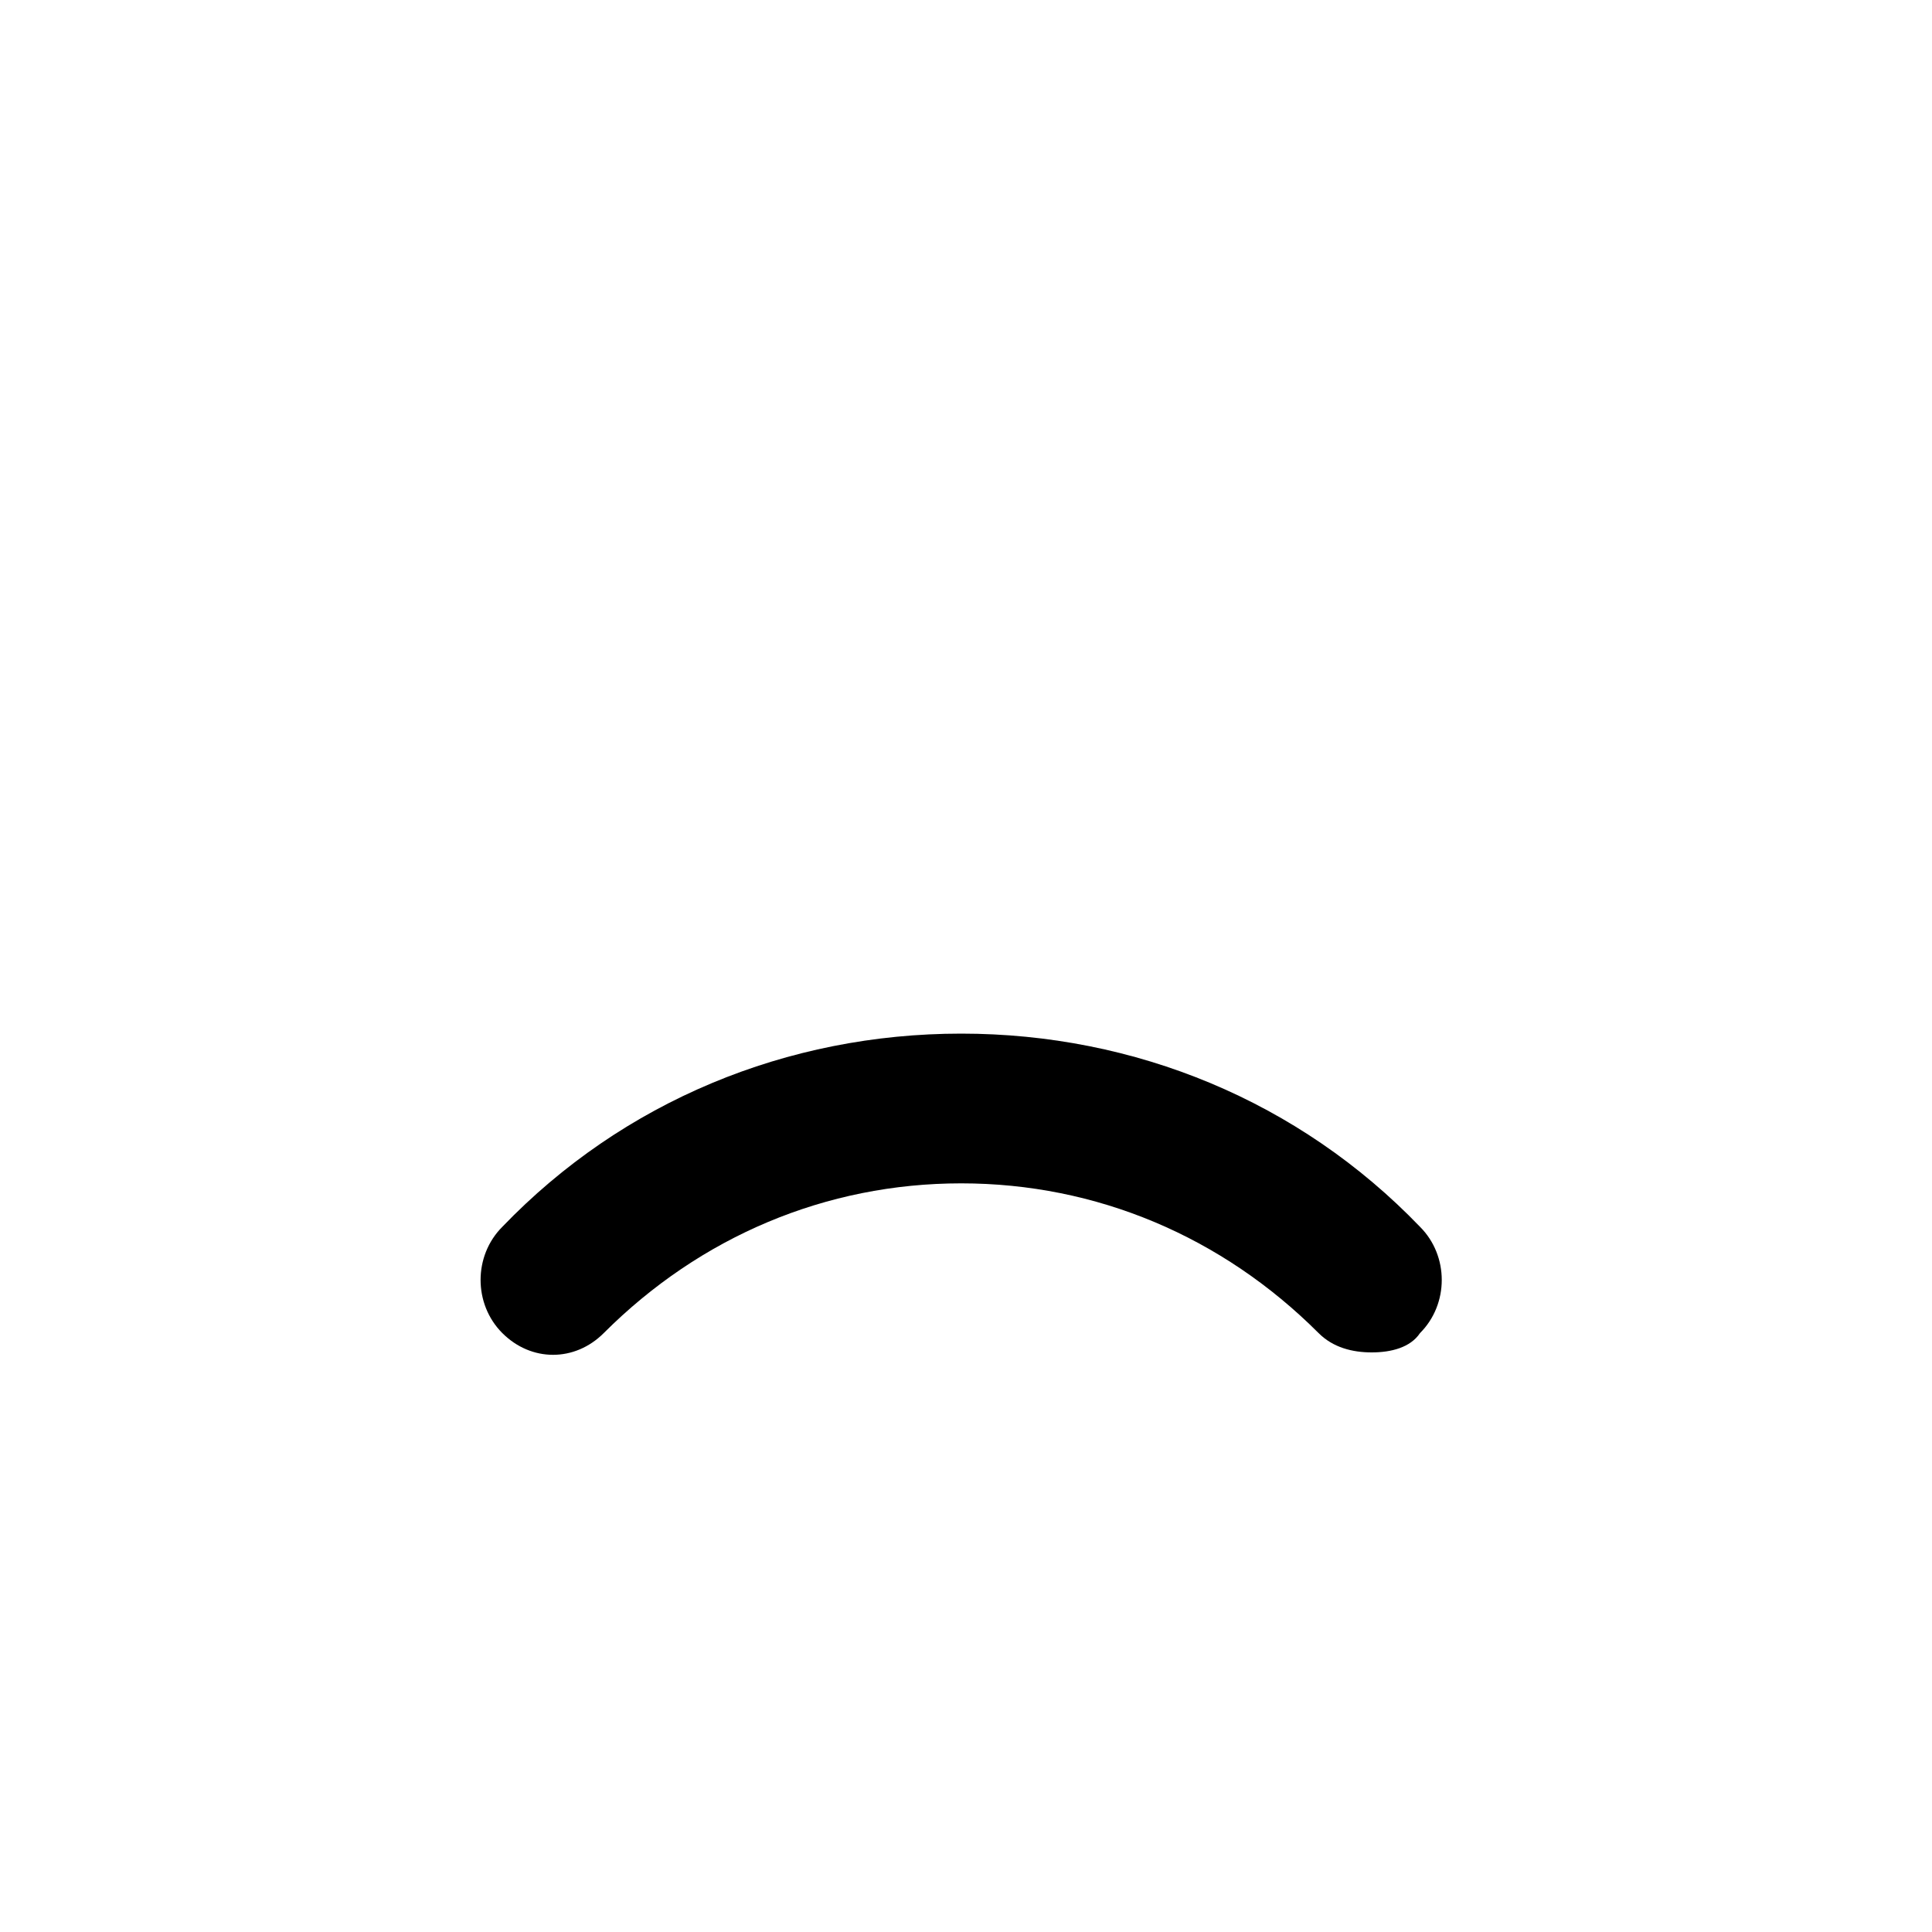
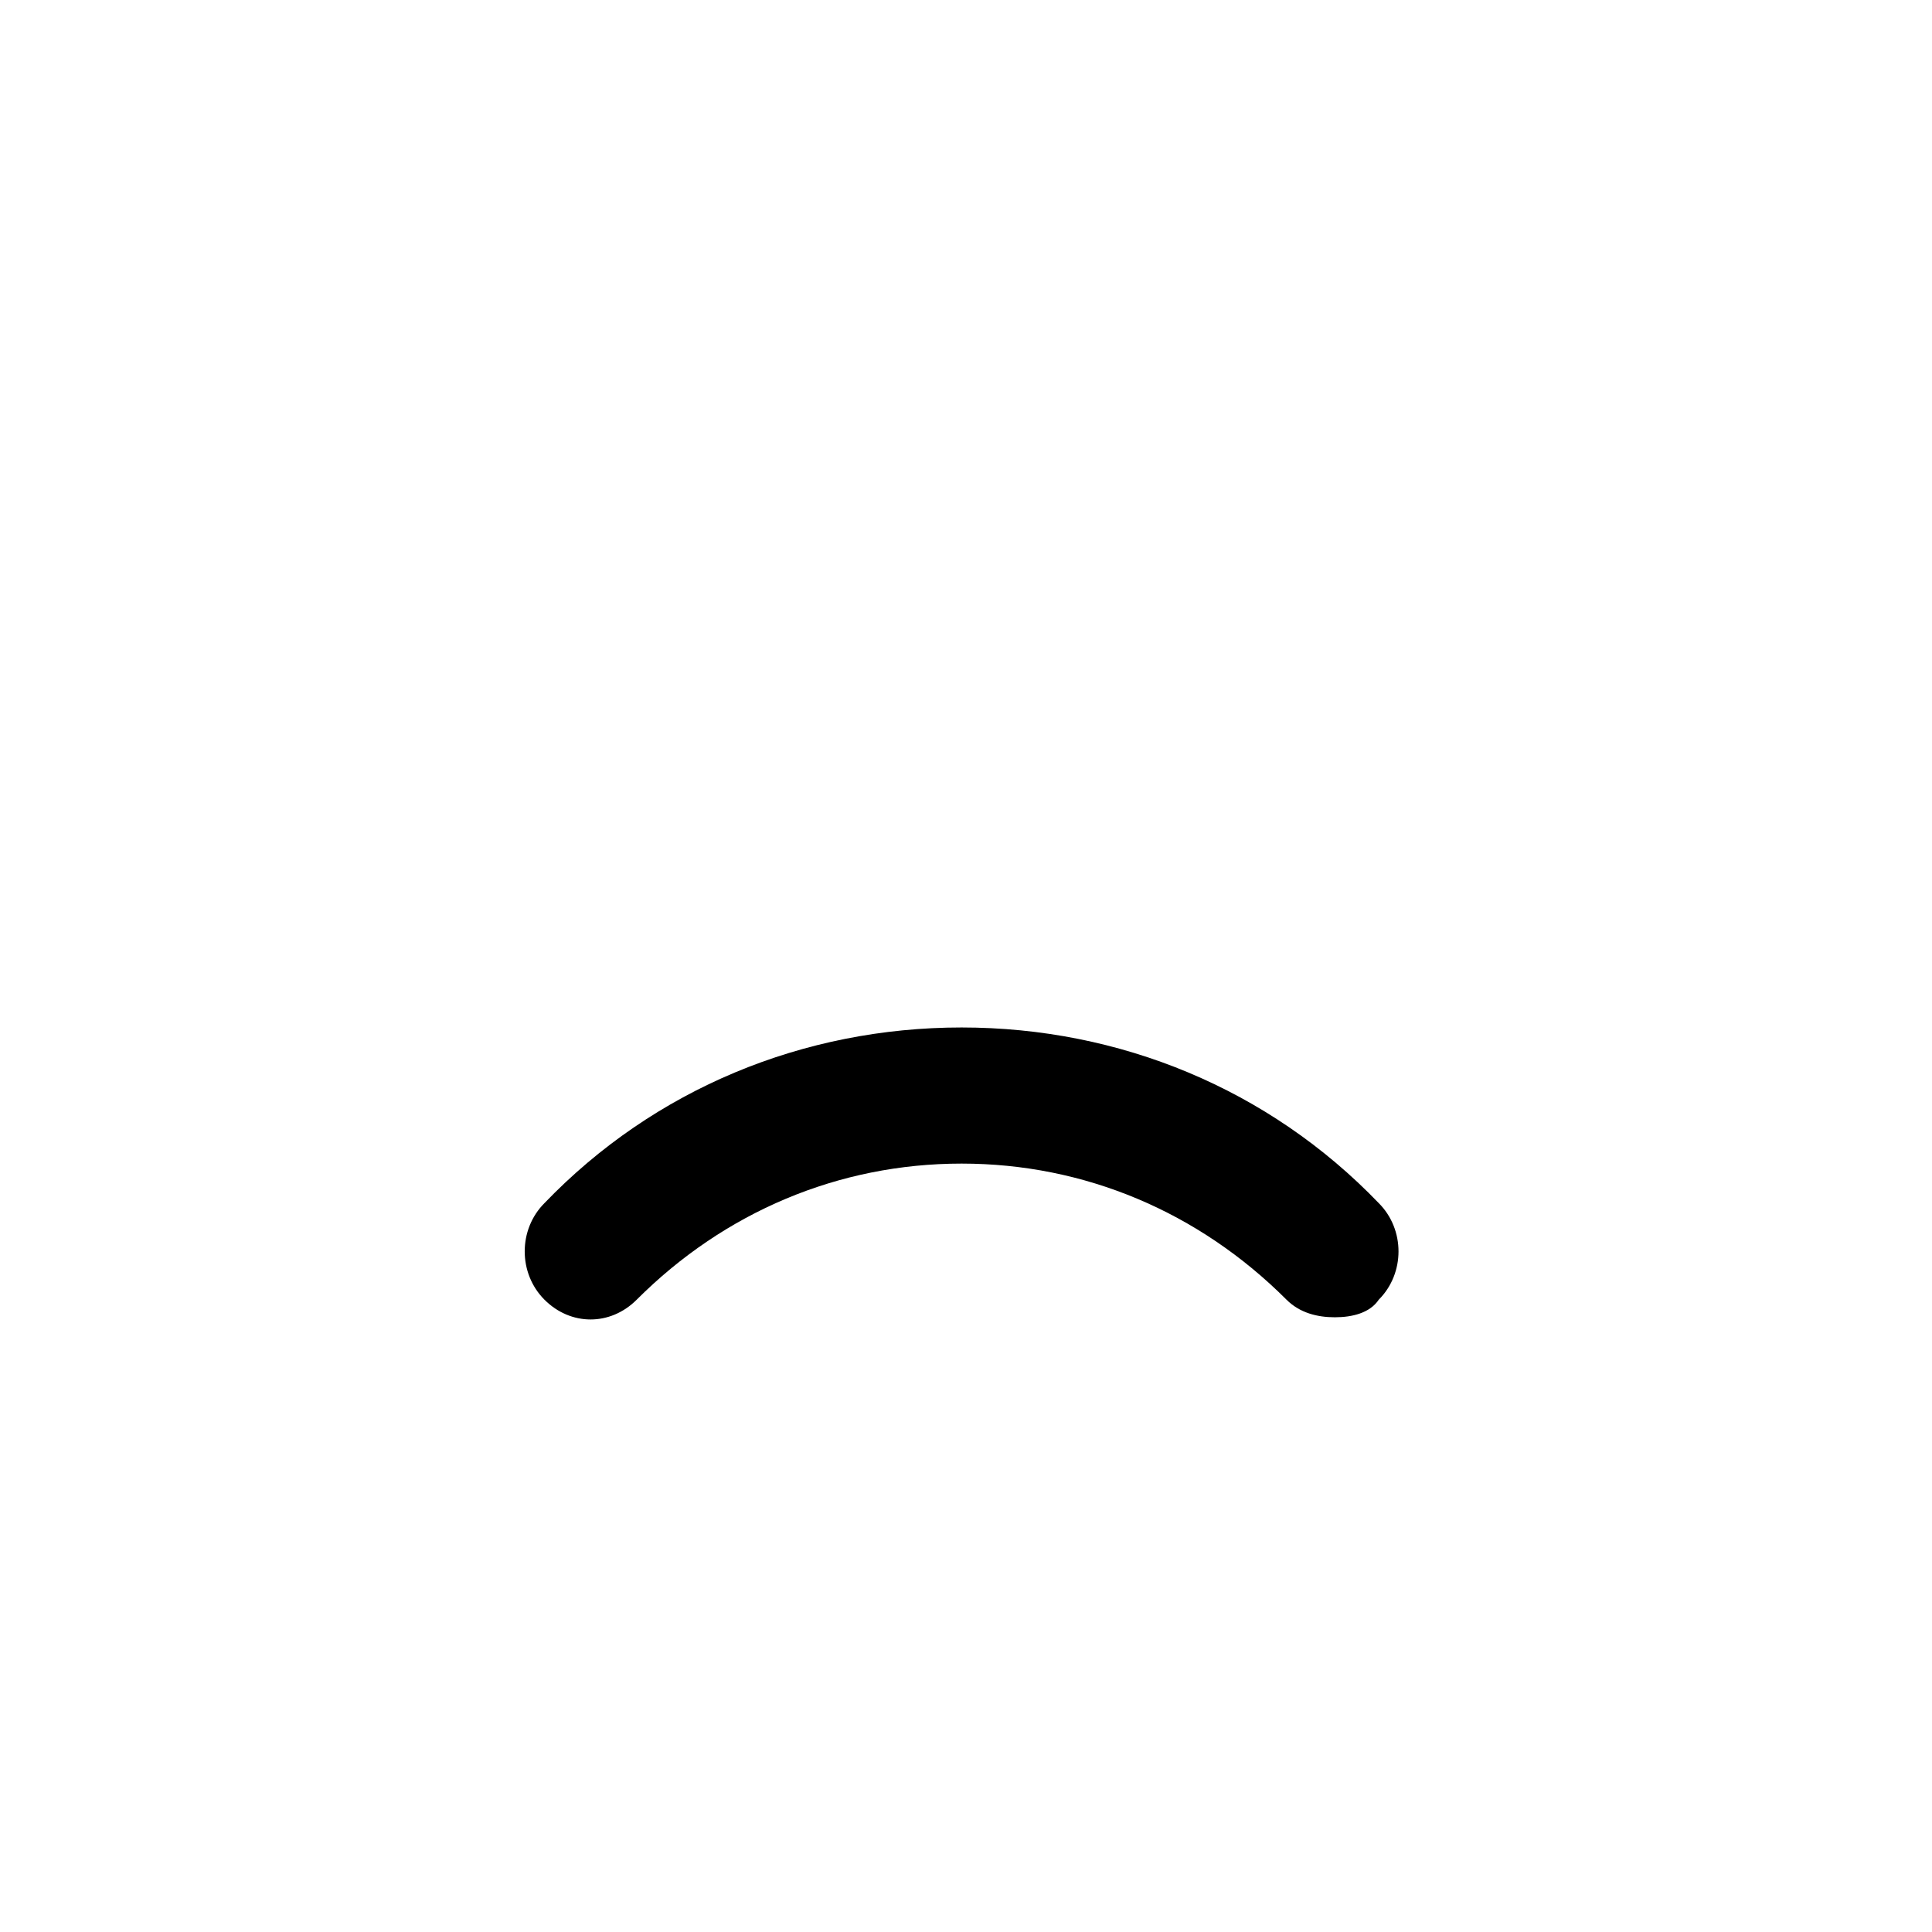
- <svg xmlns="http://www.w3.org/2000/svg" version="1.2" viewBox="0 -7 40 40">
+ <svg xmlns="http://www.w3.org/2000/svg" version="1.2" viewBox="-2 -9 44 44">
  <g>
    <path d="M28.4,21c-0.4,0-0.8-0.1-1.1-0.4c-2-2-4.6-3.1-7.4-3.1s-5.4,1.1-7.4,3.1c-0.6,0.6-1.5,0.6-2.1,0   s-0.6-1.6,0-2.2c2.5-2.6,5.9-4,9.5-4s7,1.4,9.5,4c0.6,0.6,0.6,1.6,0,2.2C29.2,20.9,28.8,21,28.4,21z" />
  </g>
</svg>
